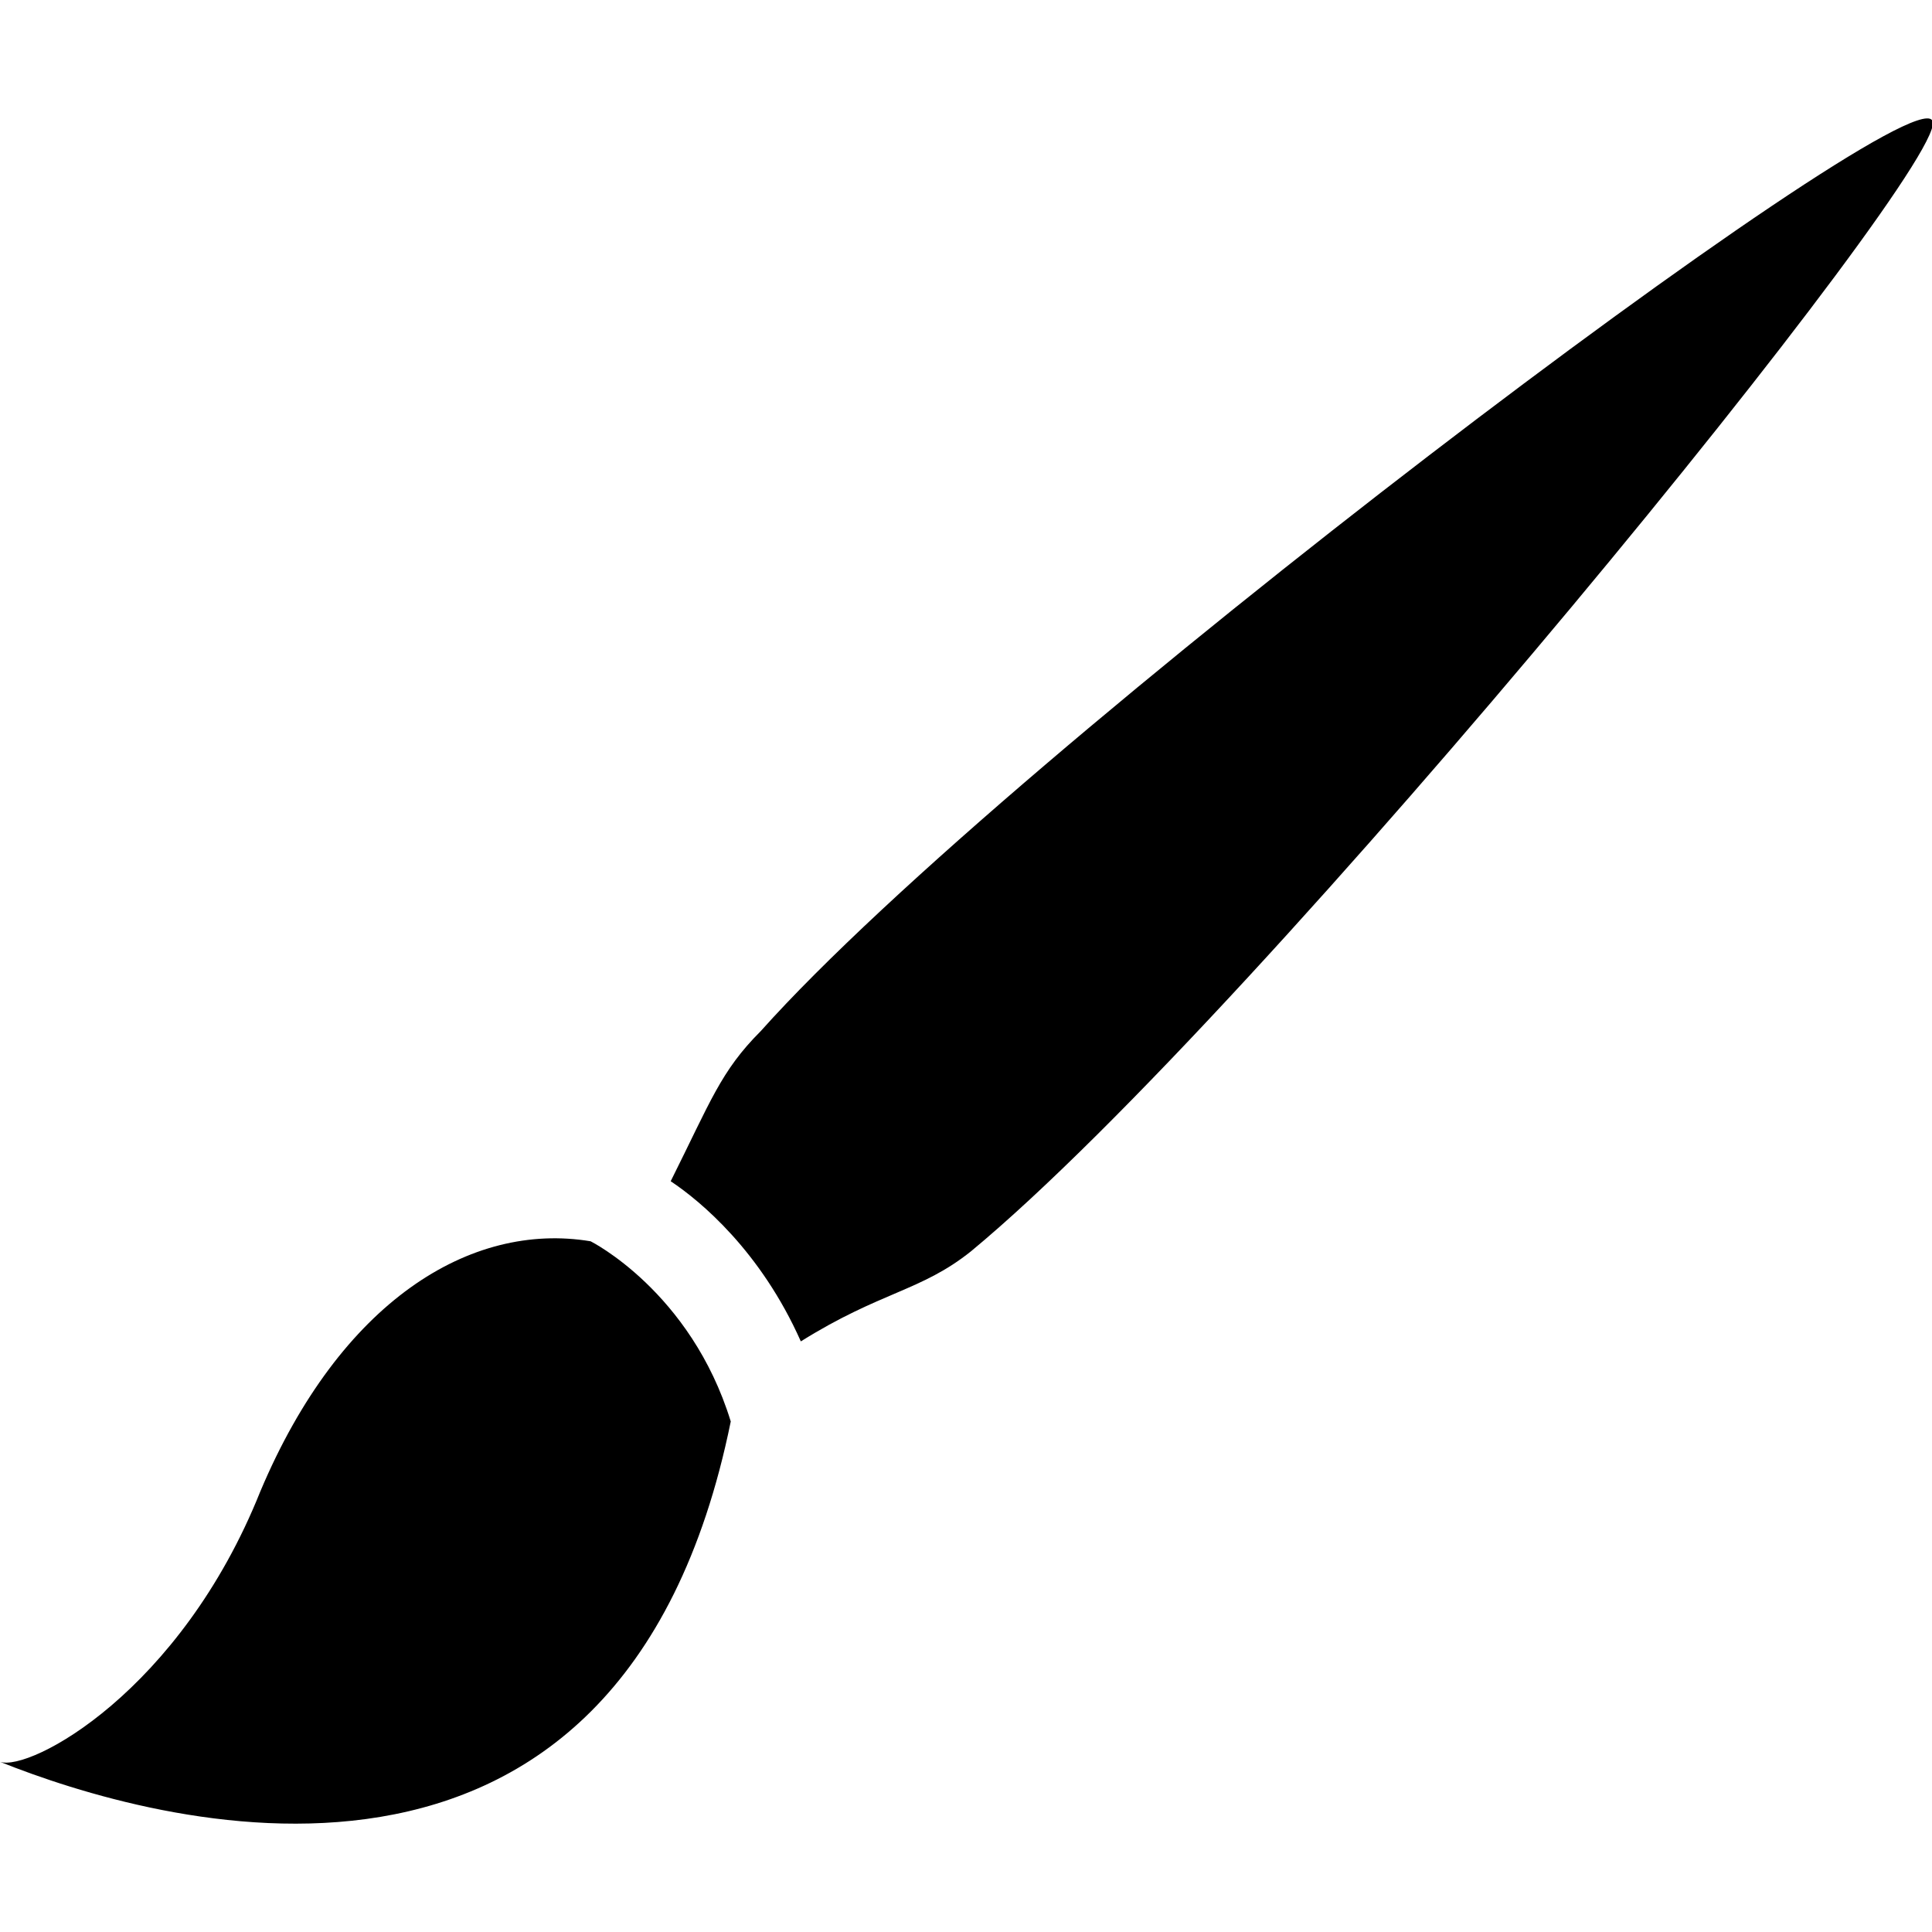
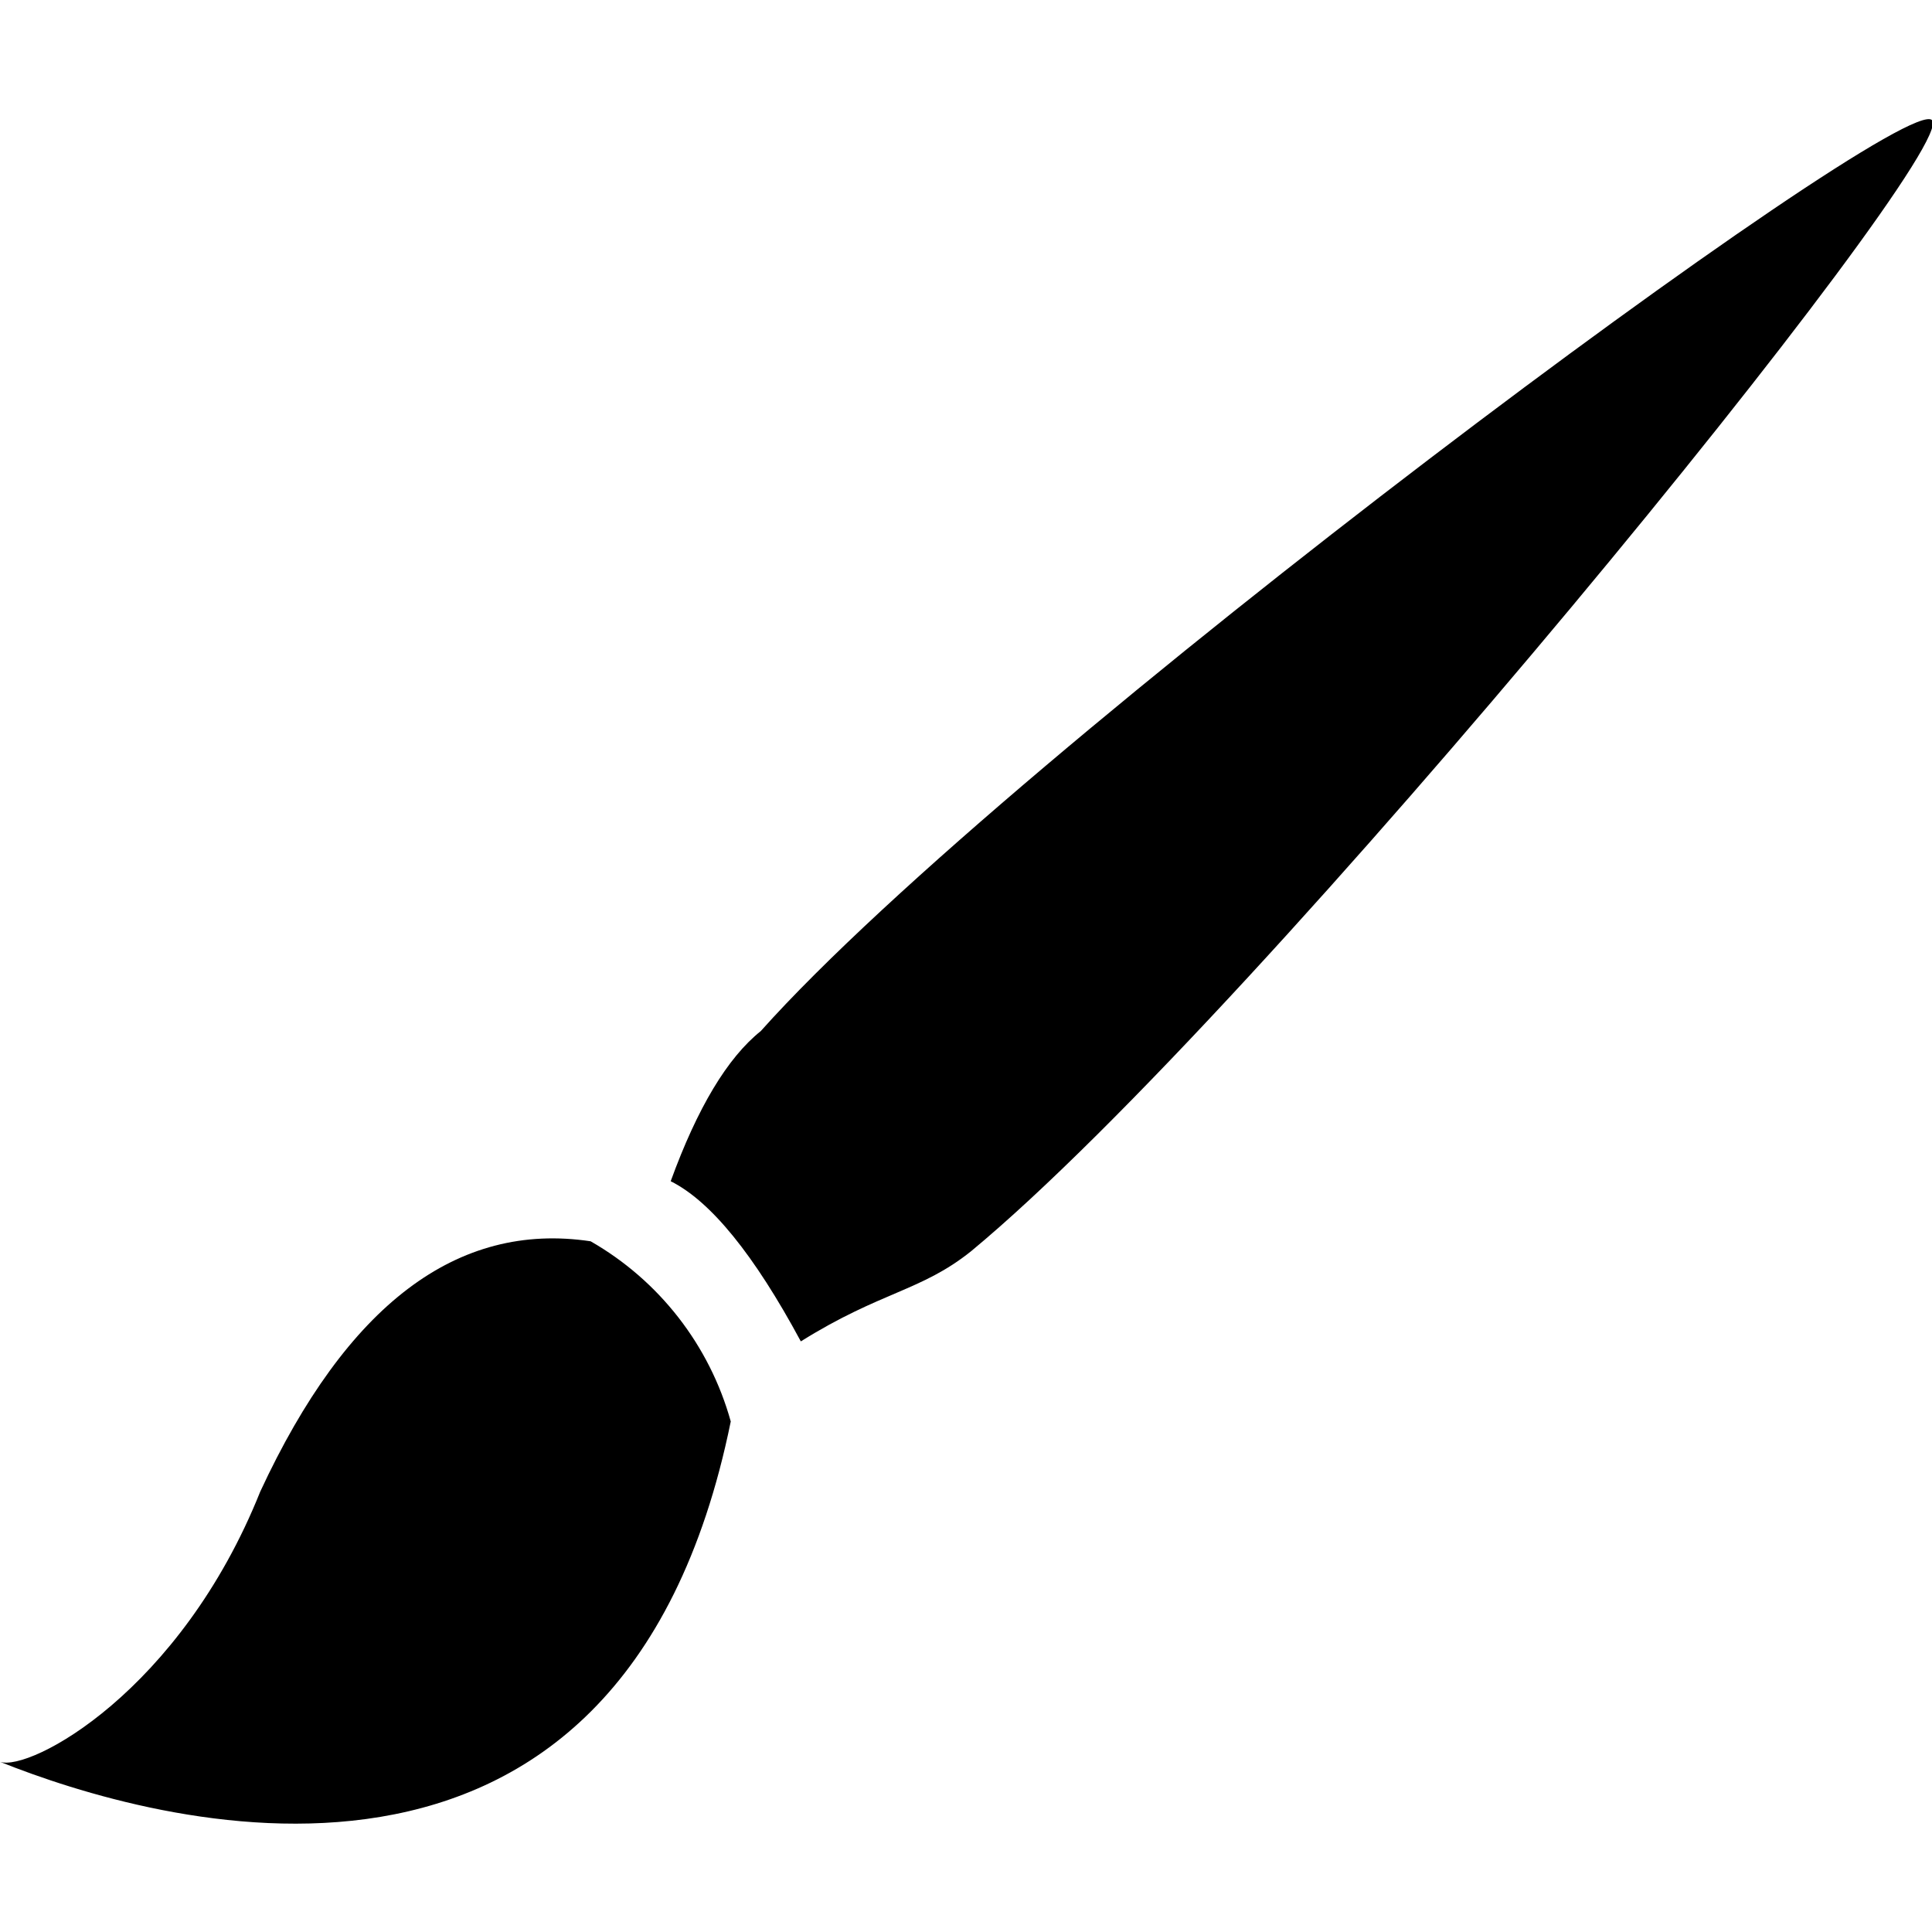
<svg xmlns="http://www.w3.org/2000/svg" viewBox="0 0 19.3 19.3">
-   <path d="M7.6 10.3c-.4.4-.5.7-.9 1.5.3.2.9.7 1.3 1.6.8-.5 1.2-.5 1.7-.9 2.9-2.4 9.9-11 9.6-11.3-.3-.4-9.2 6.3-11.7 9.1m-1.7 2.1c-1.2-.2-2.5.6-3.3 2.5-.8 2-2.3 2.8-2.6 2.7 1.5.6 6.2 2 7.3-3.4-.4-1.3-1.4-1.8-1.4-1.8" />
+   <path d="M7.6 10.3q-.5.4-.9 1.5.6.3 1.3 1.6c.8-.5 1.2-.5 1.7-.9 2.9-2.4 9.9-11 9.6-11.3s-9.2 6.3-11.7 9.1m-1.7 2.1q-2-.3-3.3 2.5c-.8 2-2.3 2.8-2.6 2.7 1.5.6 6.2 2 7.3-3.4a3 3 0 0 0-1.4-1.8" />
</svg>
